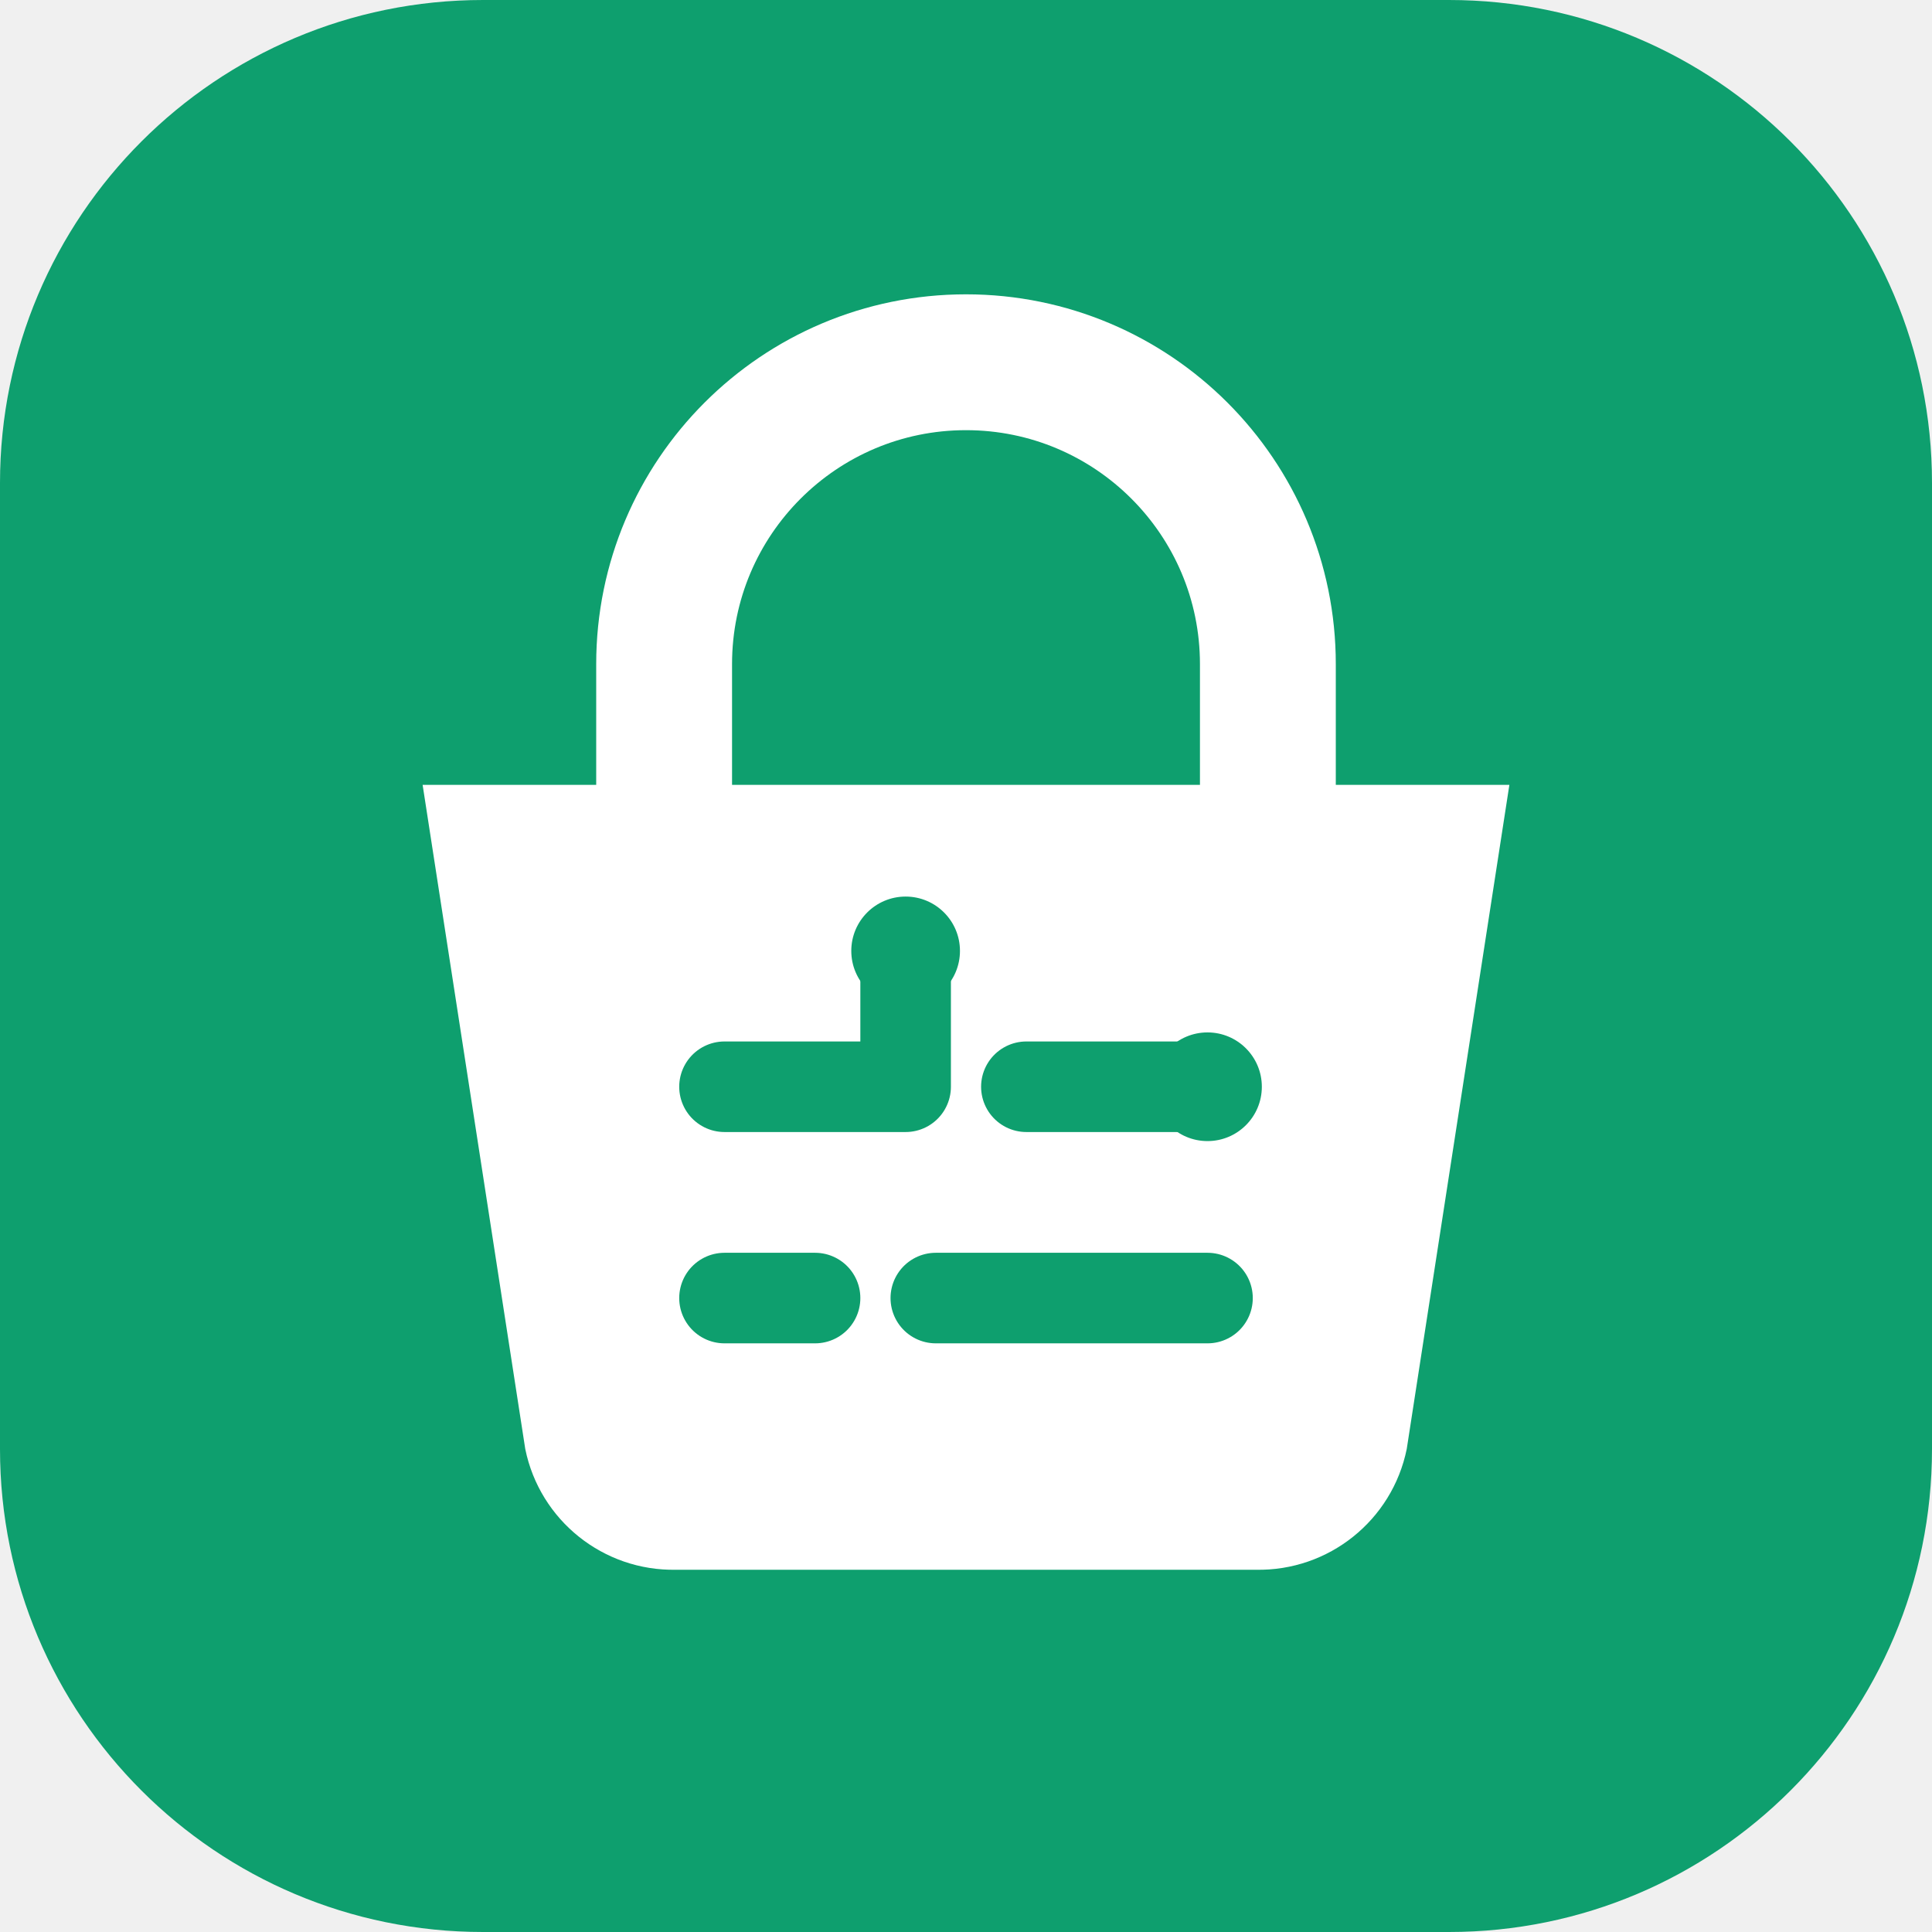
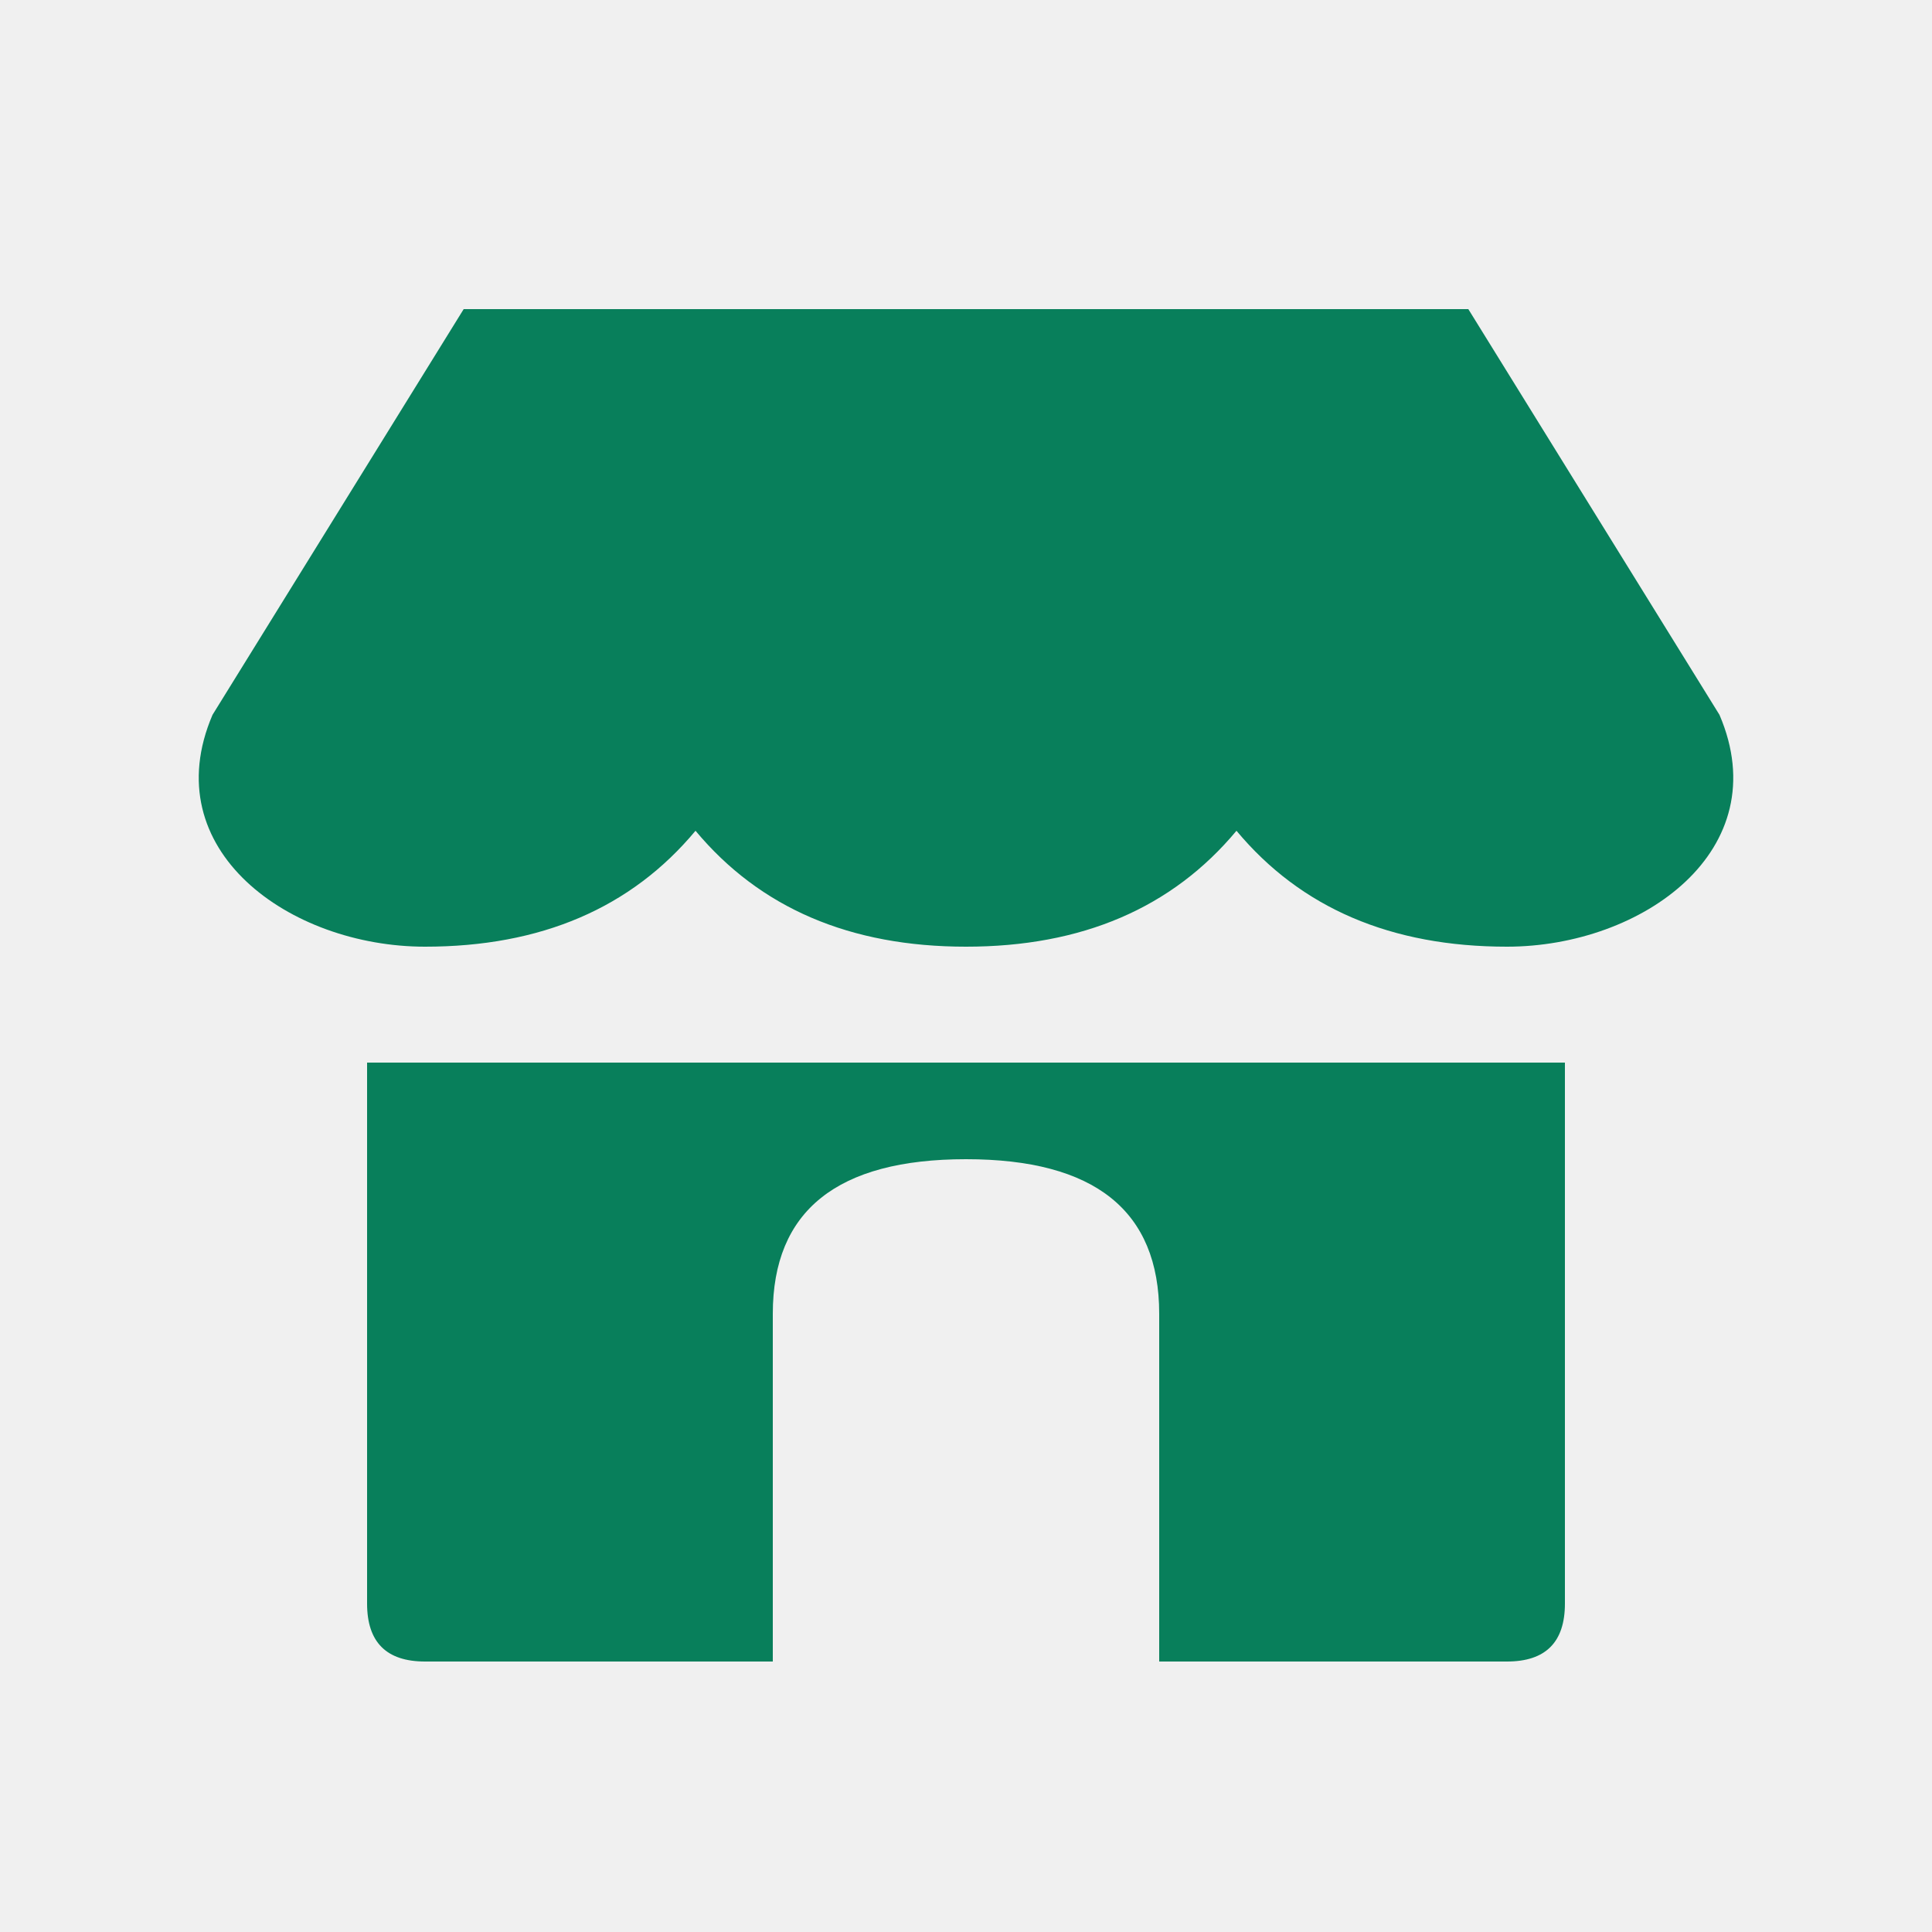
- <svg xmlns="http://www.w3.org/2000/svg" viewBox="0 0 64 64">
-   <rect width="64" height="64" rx="16" fill="#0e9f6e" />
-   <path d="M14 26h36l-3.4 22a5 5 0 0 1-5 4H22.4a5 5 0 0 1-5-4L14 26z" fill="#fff" />
-   <path d="M22 26v-4a10 10 0 0 1 20 0v4" fill="none" stroke="#fff" stroke-width="4.5" stroke-linecap="round" />
-   <path d="M24 36h6v-4M34 36h6M24 43h3m4 0h9" fill="none" stroke="#0e9f6e" stroke-width="3" stroke-linecap="round" stroke-linejoin="round" />
-   <circle cx="30" cy="31.5" r="1.8" fill="#0e9f6e" />
-   <circle cx="40" cy="36" r="1.8" fill="#0e9f6e" />
+ <svg xmlns="http://www.w3.org/2000/svg" width="100" height="100" viewBox="0 0 100 100" role="img" aria-label="Digital Shop">
+   <path fill="#087F5B" d="M24 16H76L89 37C92 44 85 49 78 49Q69 49 64 43Q59 49 50 49Q41 49 36 43Q31 49 22 49C15 49 8 44 11 37Z" />
+   <path fill="#087F5B" d="M19 55H81V83Q81 86 78 86H60V68Q60 60 50 60Q40 60 40 68V86H22Q19 86 19 83Z" />
</svg>
